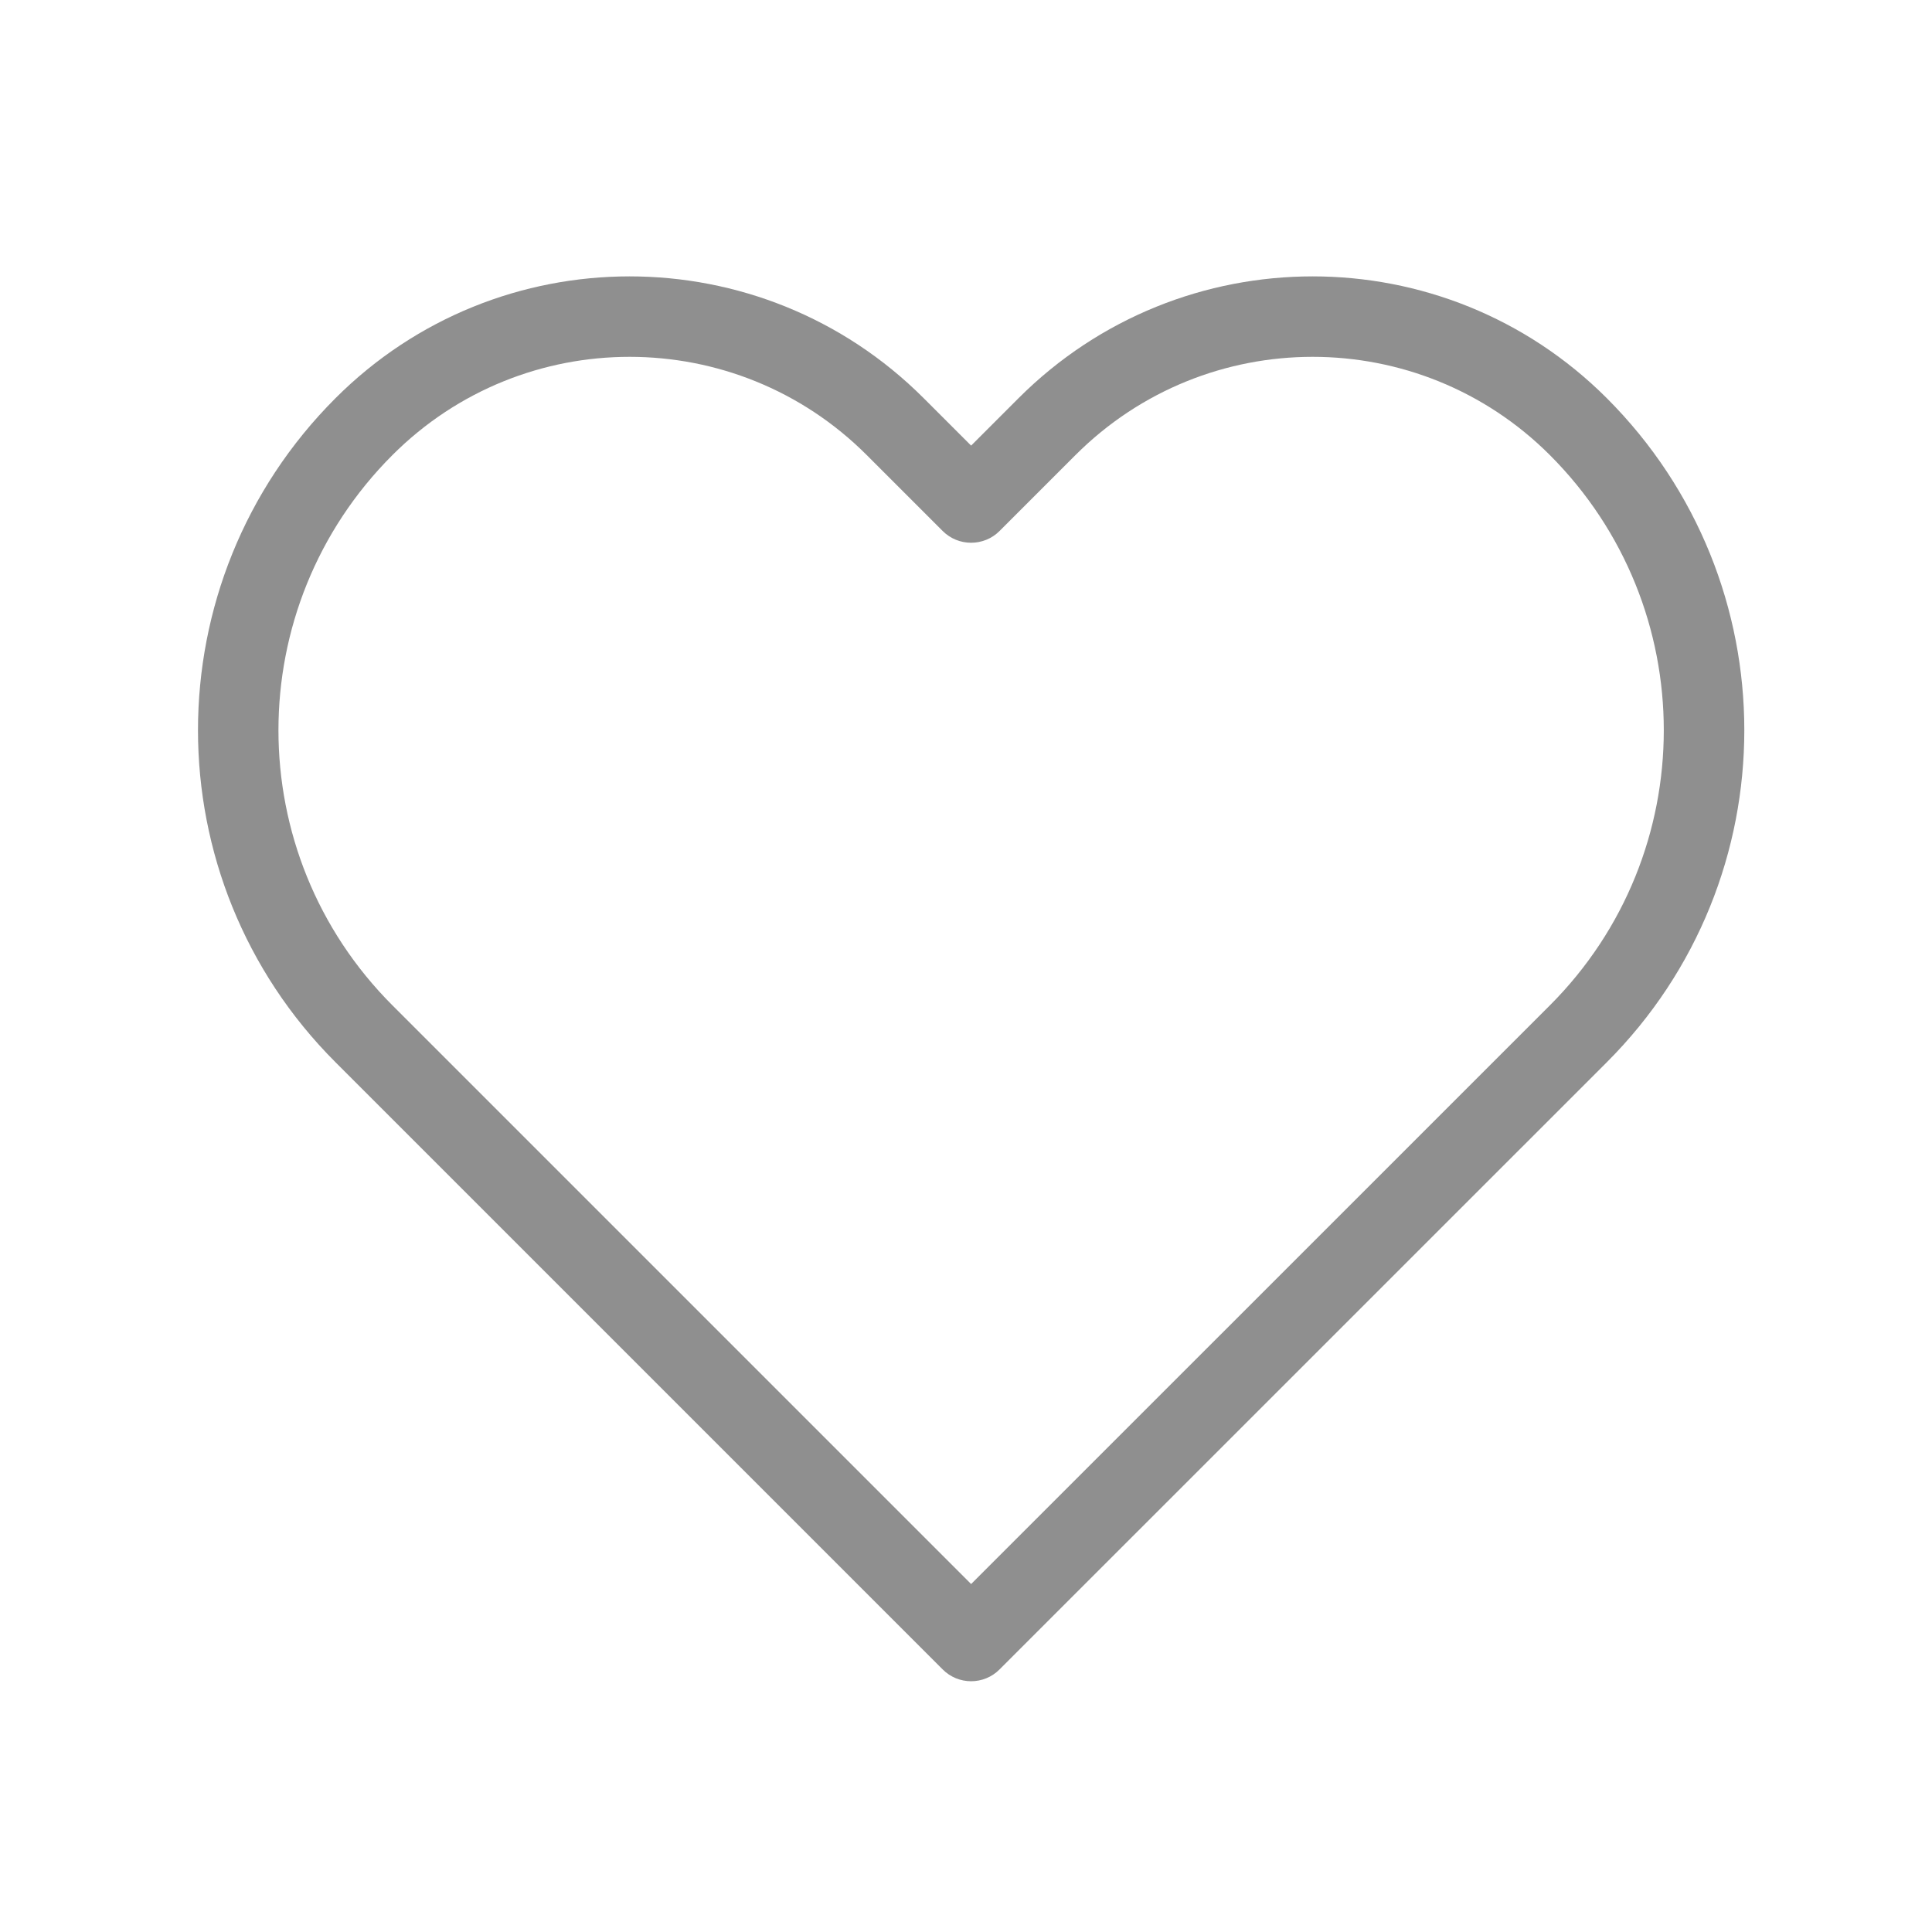
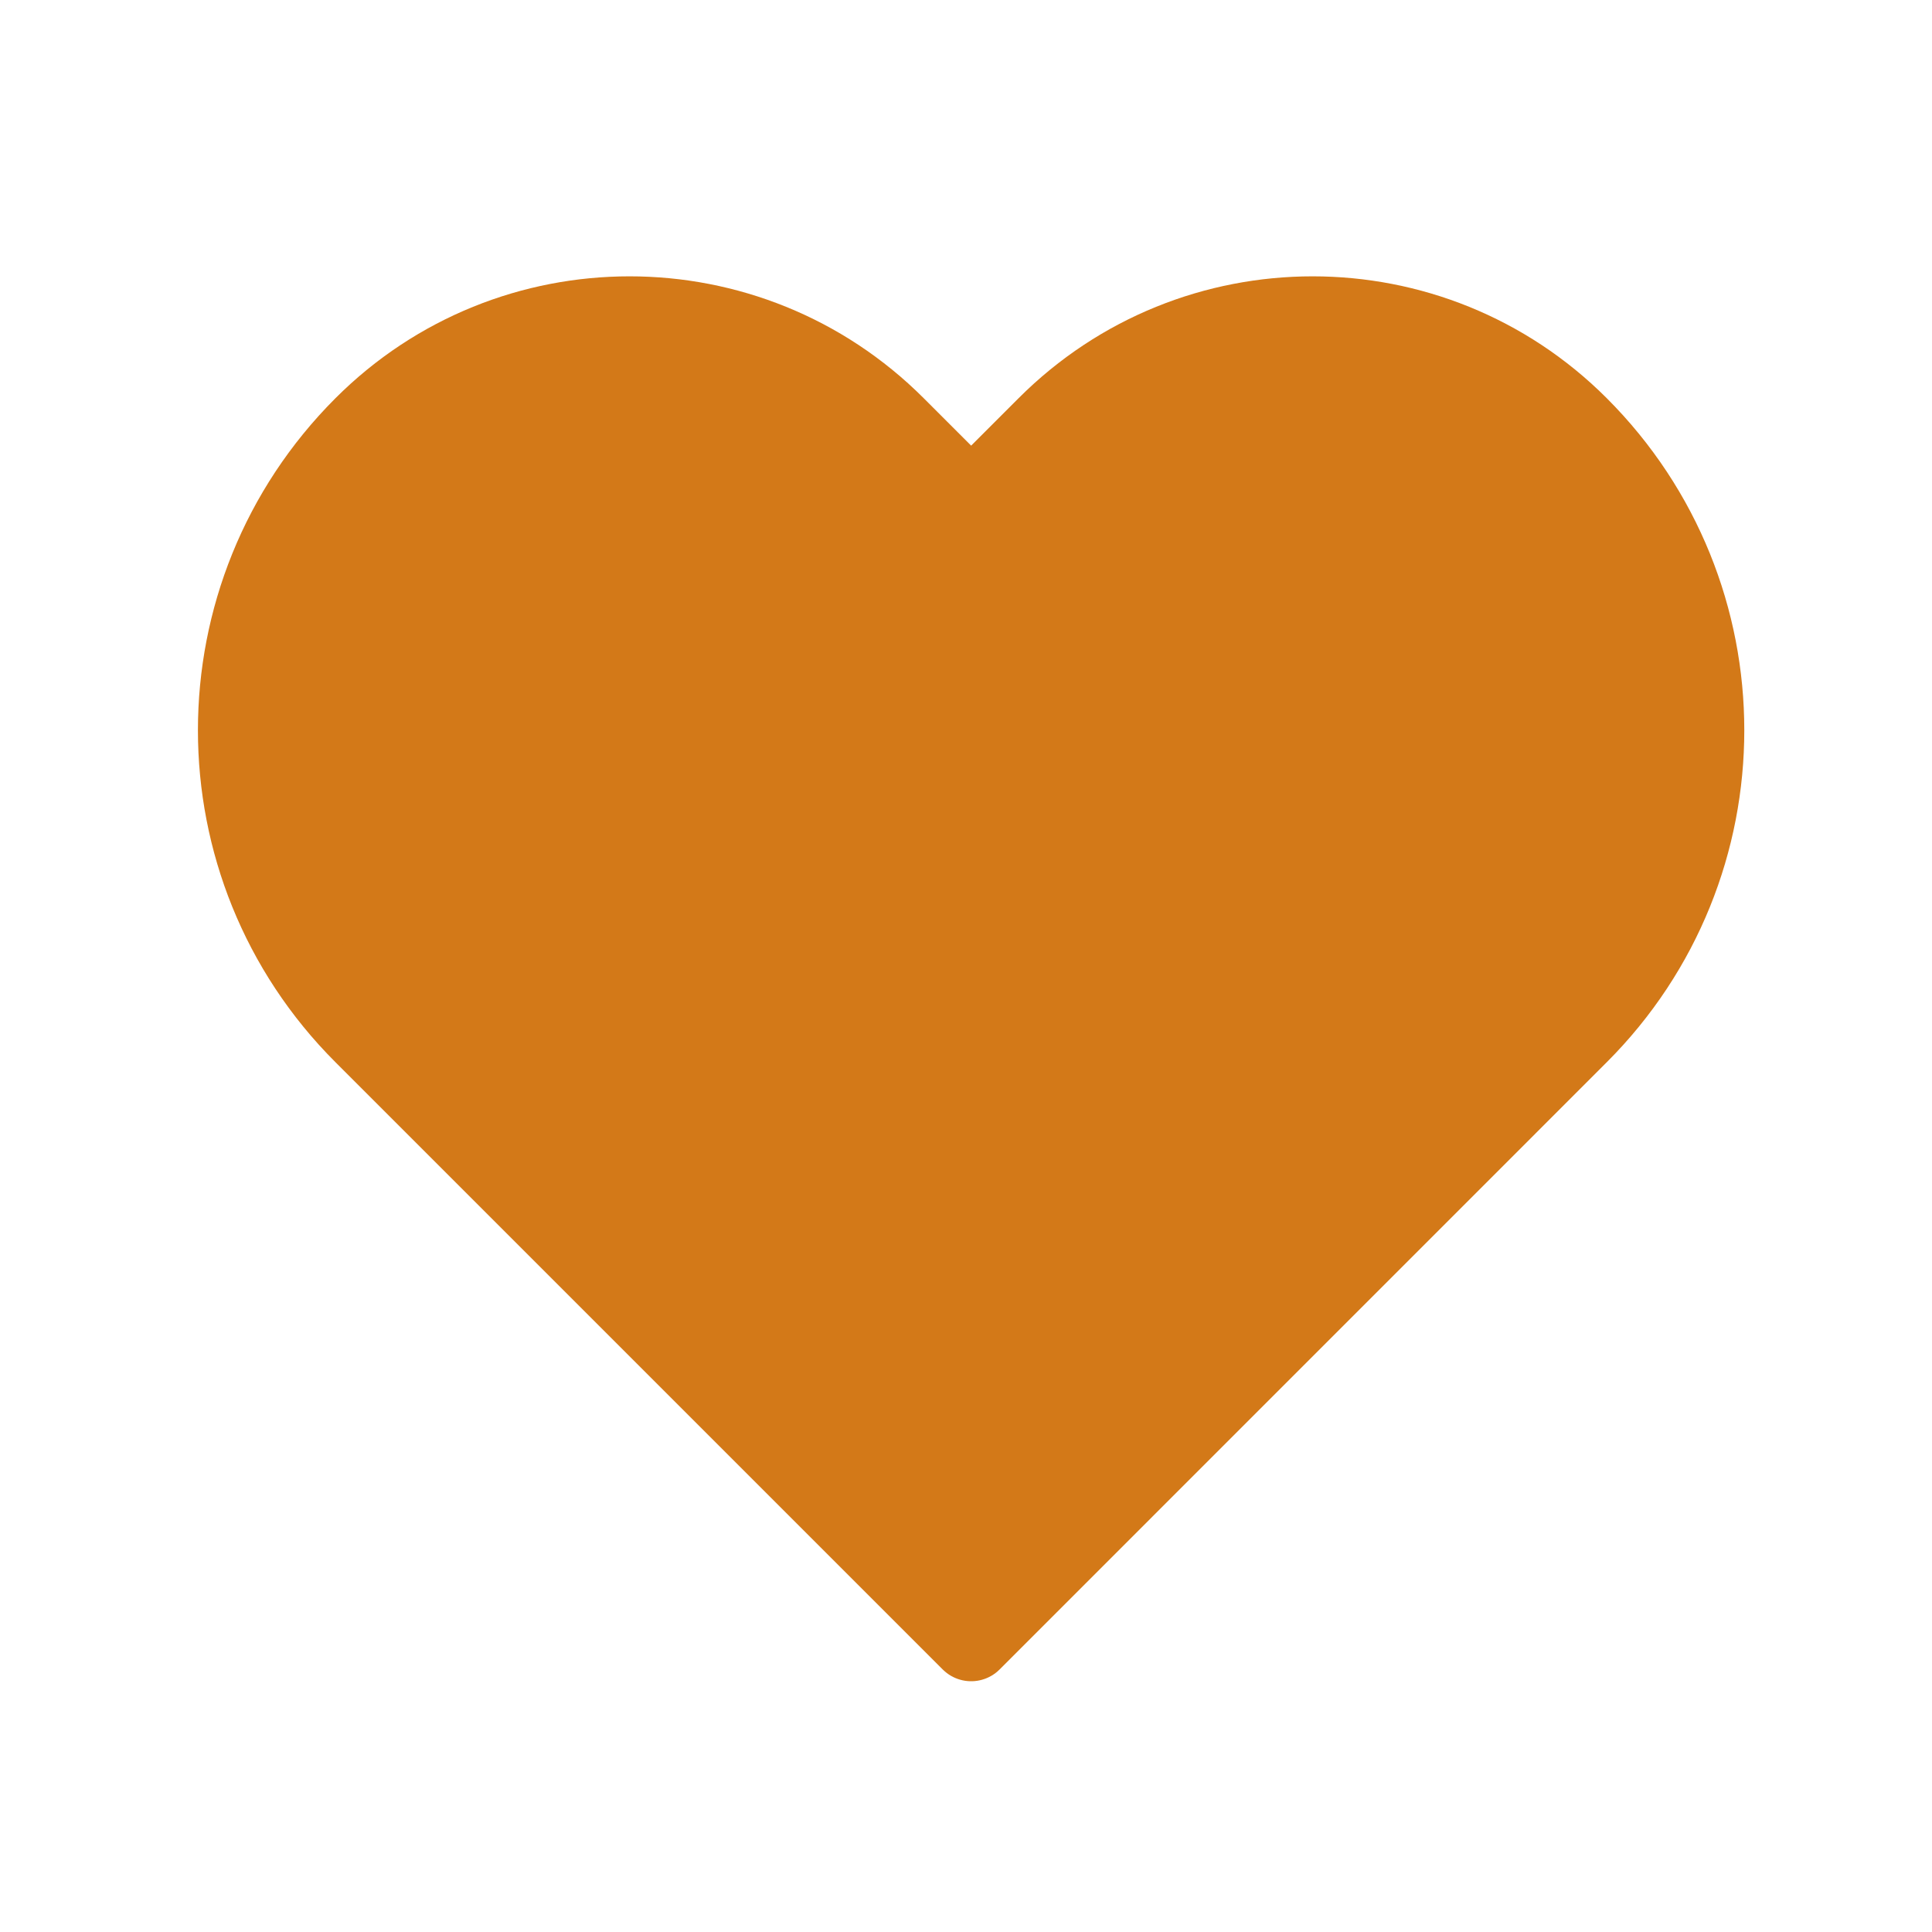
- <svg xmlns="http://www.w3.org/2000/svg" width="24" height="24" viewBox="0 0 24 24">
-   <path d="M12.064 6.243L11.710 6.596C11.905 6.791 12.222 6.791 12.417 6.596L12.064 6.243ZM12.064 20.385L11.710 20.738C11.905 20.934 12.222 20.934 12.417 20.738L12.064 20.385ZM12.064 6.243L12.417 6.596L13.360 5.653L13.007 5.300L12.653 4.946L11.710 5.889L12.064 6.243ZM19.606 12.842L19.253 12.489L11.710 20.031L12.064 20.385L12.417 20.738L19.960 13.196L19.606 12.842ZM12.064 20.385L12.417 20.031L4.875 12.489L4.521 12.842L4.168 13.196L11.710 20.738L12.064 20.385ZM11.121 5.300L10.767 5.653L11.710 6.596L12.064 6.243L12.417 5.889L11.474 4.946L11.121 5.300ZM4.521 5.300L4.875 5.653C6.502 4.026 9.140 4.026 10.767 5.653L11.121 5.300L11.474 4.946C9.457 2.929 6.185 2.929 4.168 4.946L4.521 5.300ZM4.521 12.842L4.875 12.489C2.987 10.601 2.987 7.541 4.875 5.653L4.521 5.300L4.168 4.946C1.890 7.224 1.890 10.918 4.168 13.196L4.521 12.842ZM19.606 5.300L19.253 5.653C21.140 7.541 21.140 10.601 19.253 12.489L19.606 12.842L19.960 13.196C22.238 10.918 22.238 7.224 19.960 4.946L19.606 5.300ZM13.007 5.300L13.360 5.653C14.987 4.026 17.625 4.026 19.253 5.653L19.606 5.300L19.960 4.946C17.942 2.929 14.671 2.929 12.653 4.946L13.007 5.300Z" fill="#8F8F8F" fill-rule="nonzero" class="fg" />
+ <svg xmlns="http://www.w3.org/2000/svg" width="24" height="24" viewBox="0 0 24 24" fill="none">
+   <g transform="translate(-372 -680)">
+     <path d="M384.064 686.243L385.007 685.3C386.829 683.477 389.784 683.477 391.606 685.3C393.689 687.383 393.689 690.76 391.606 692.842L384.064 700.385L376.521 692.842C374.438 690.76 374.438 687.383 376.521 685.3C378.344 683.477 381.298 683.477 383.121 685.3L384.064 686.243Z" fill="#D37918" stroke="#D37918" stroke-linejoin="round" />
+   </g>
</svg>
